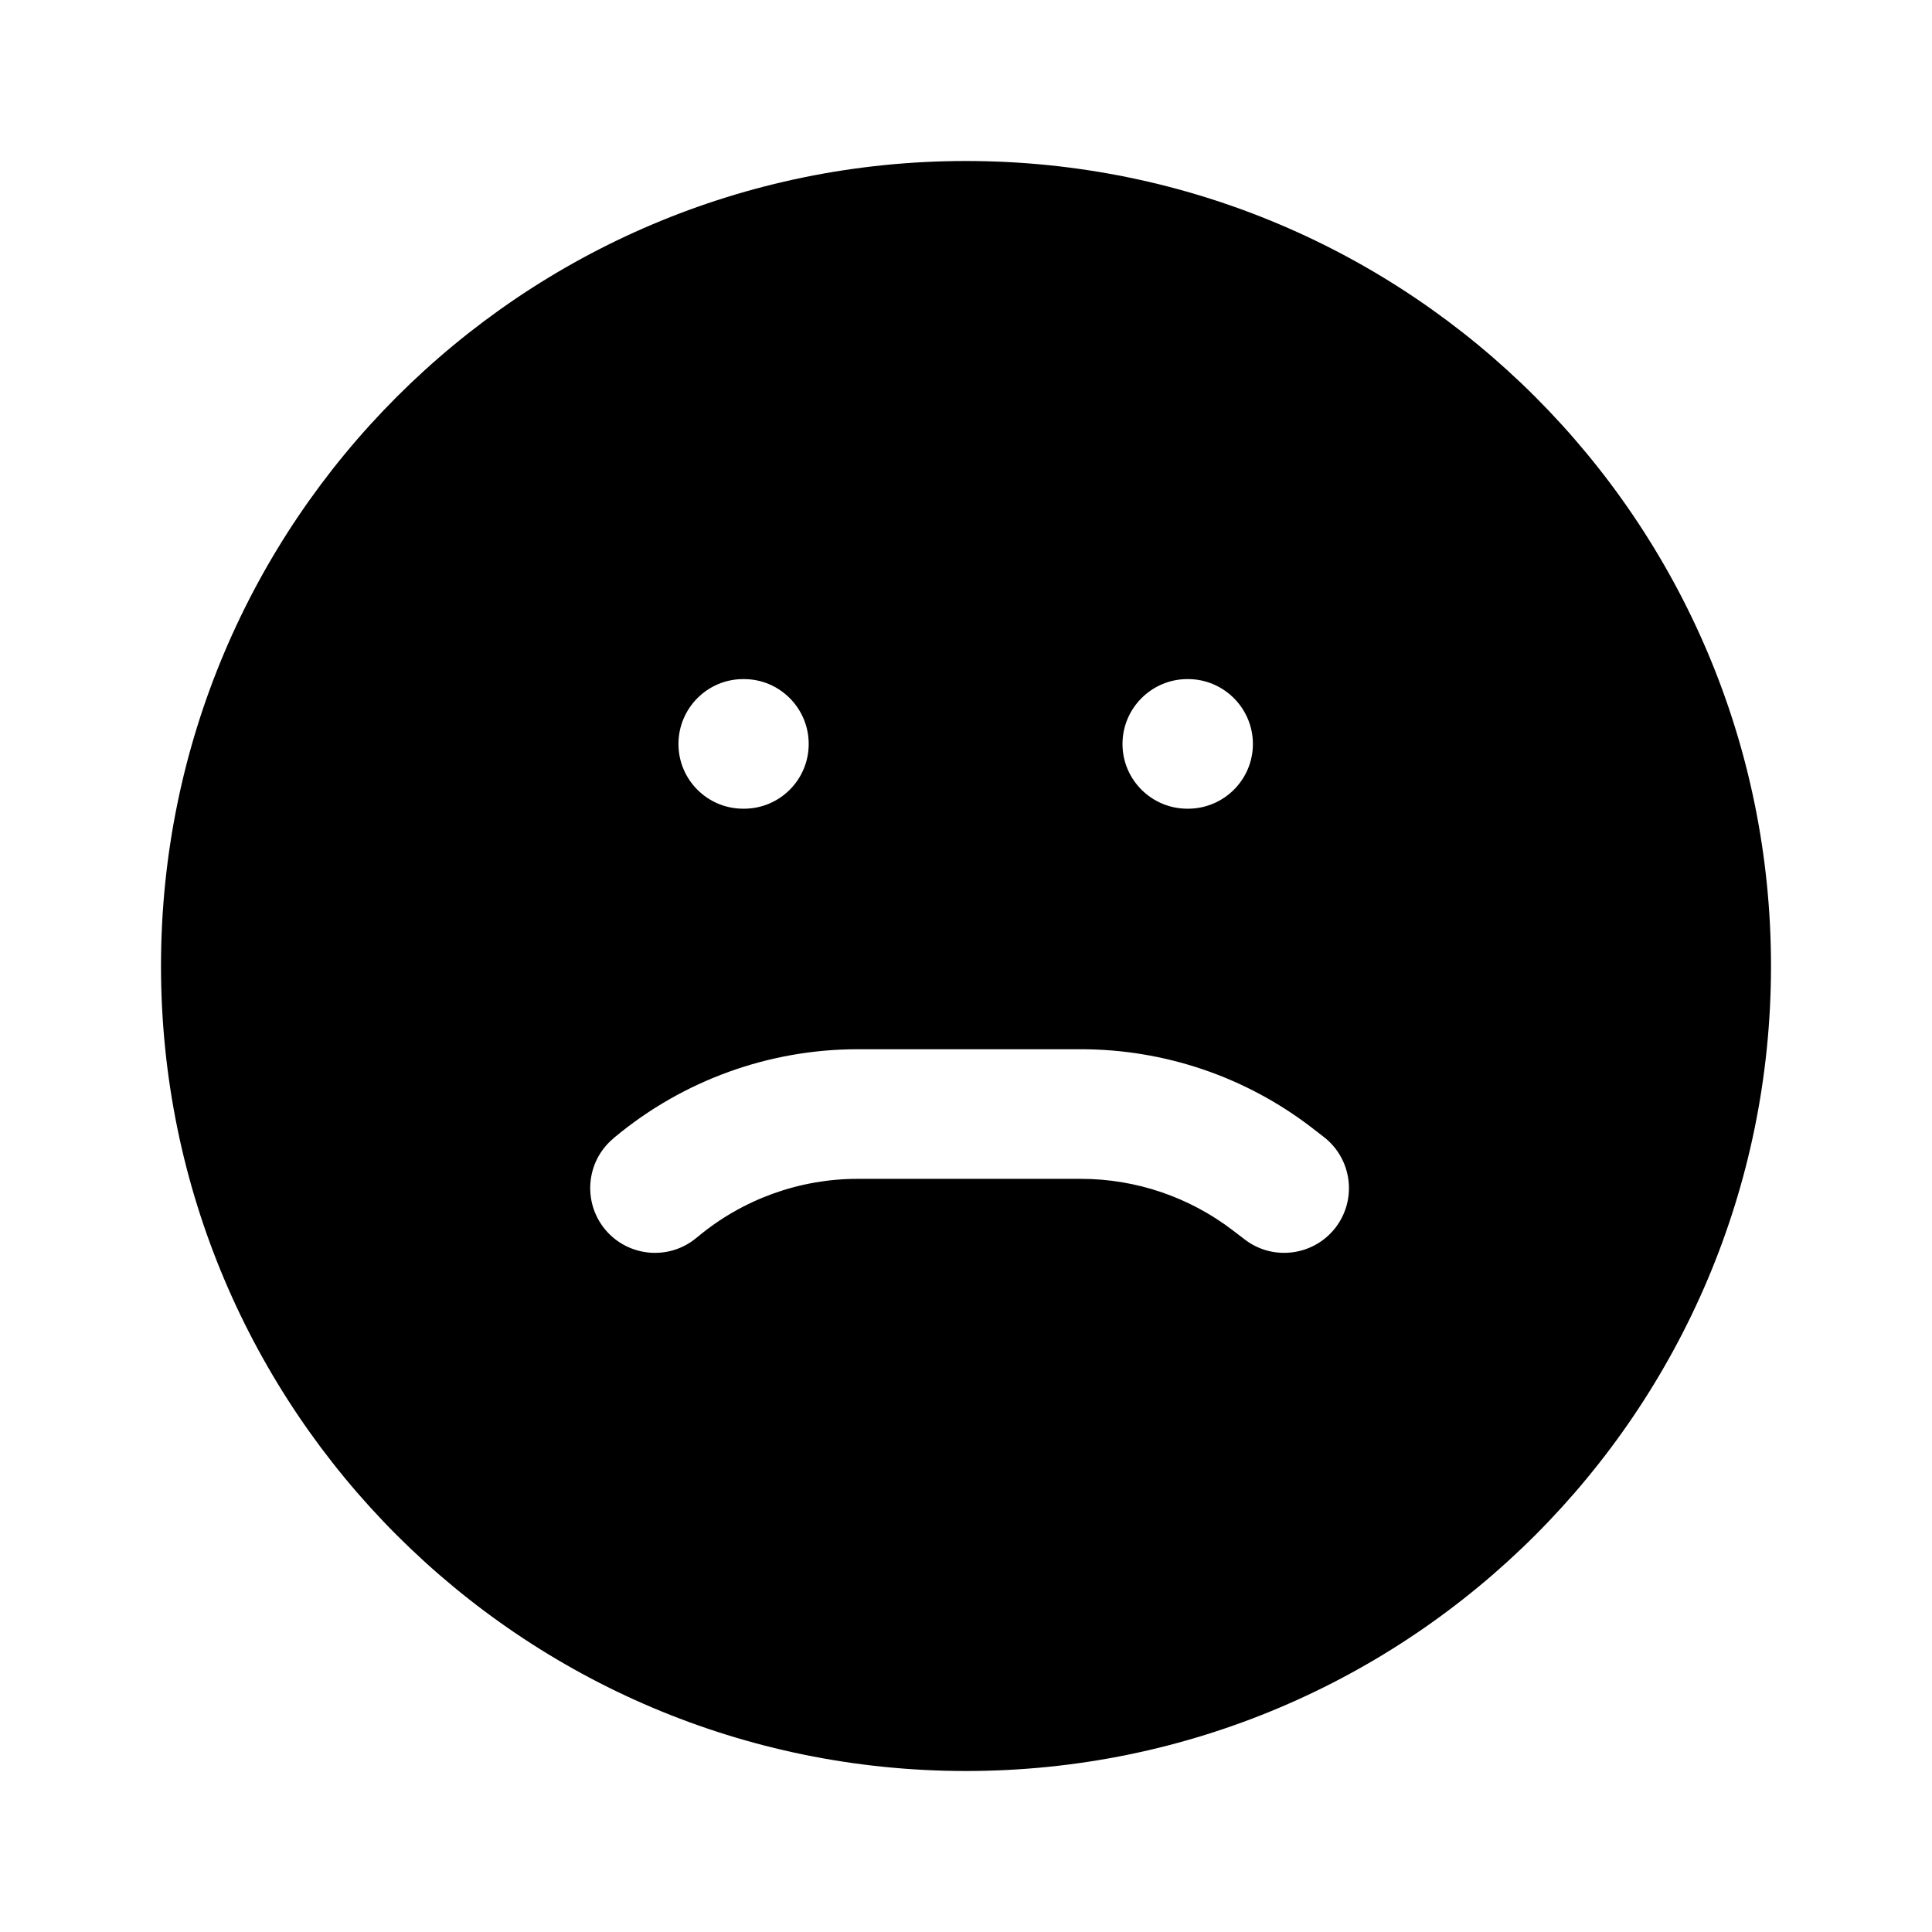
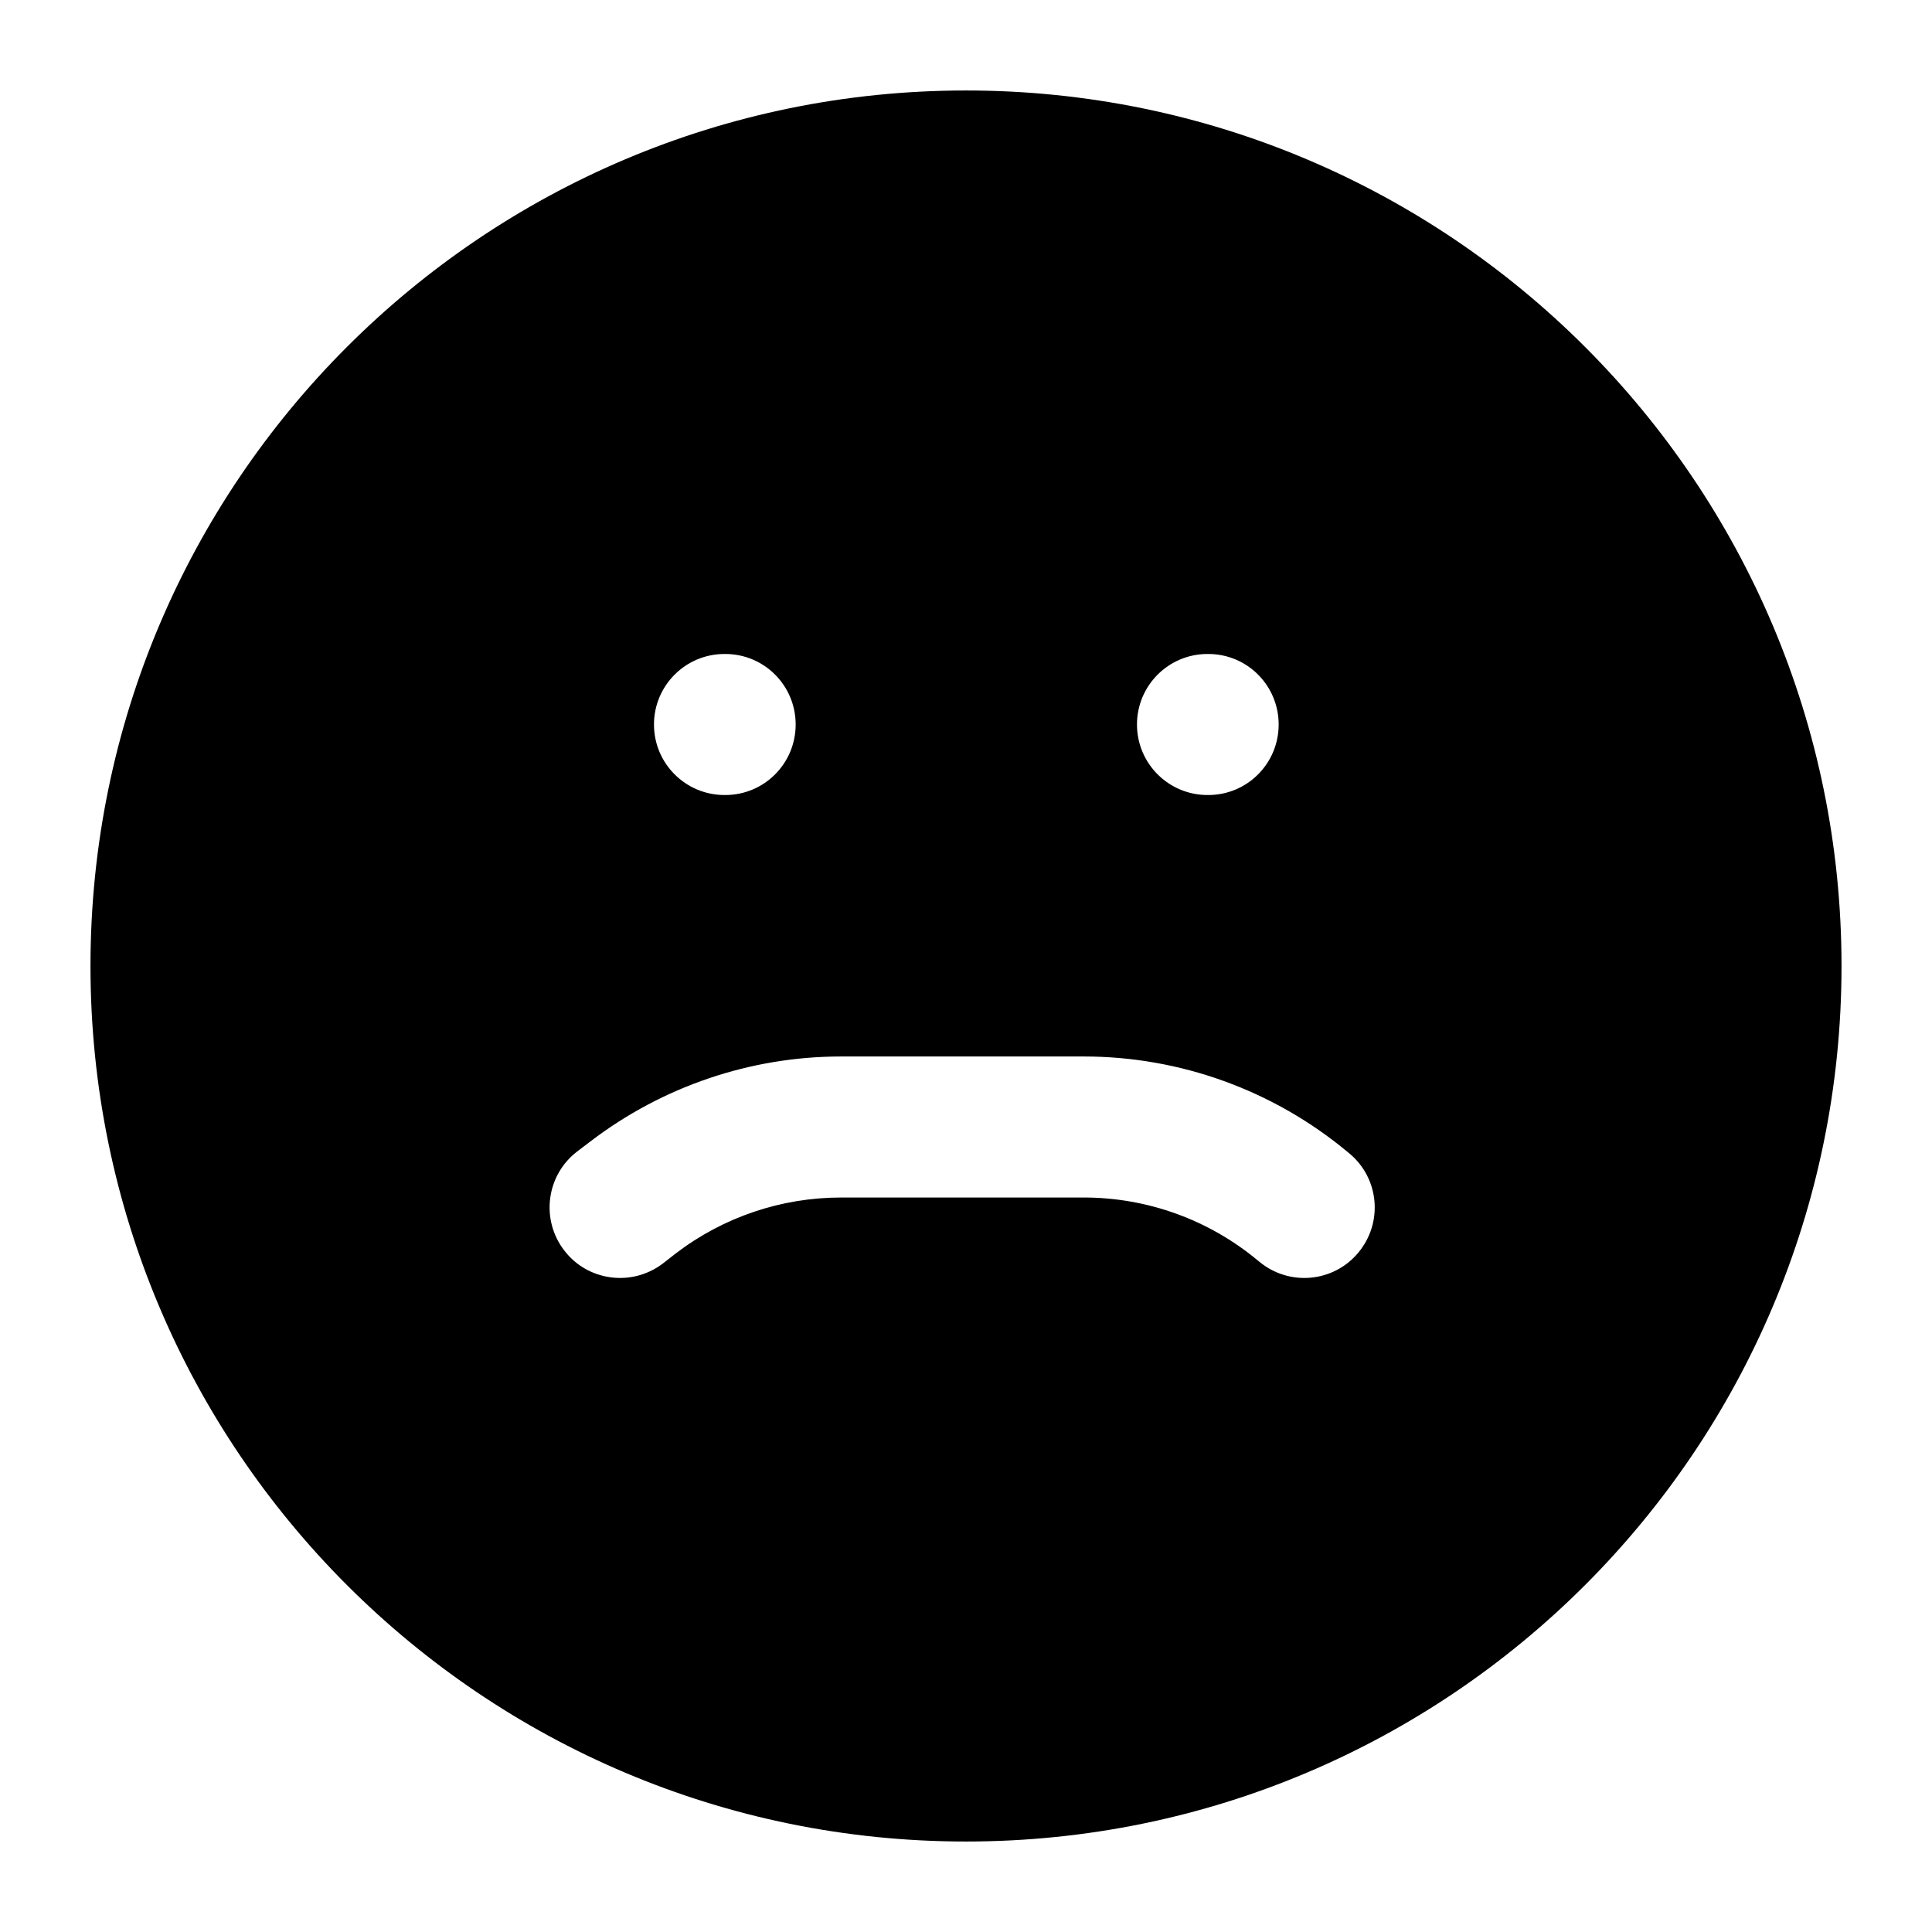
<svg xmlns="http://www.w3.org/2000/svg" width="12" height="12" viewBox="0 0 12 12" fill="none">
-   <path fill-rule="evenodd" clip-rule="evenodd" d="M11 6C11 3.239 8.761 1 6 1C3.239 1 1 3.239 1 6C1 8.761 3.239 11 6 11C8.761 11 11 8.761 11 6ZM7.782 4.621C7.782 4.399 7.601 4.218 7.379 4.218H7.375C7.153 4.218 6.972 4.399 6.972 4.621C6.972 4.843 7.153 5.023 7.375 5.023H7.379C7.601 5.023 7.782 4.843 7.782 4.621ZM5.023 4.621C5.023 4.399 4.843 4.218 4.621 4.218H4.616C4.394 4.218 4.214 4.399 4.214 4.621C4.214 4.843 4.394 5.023 4.616 5.023H4.621C4.843 5.023 5.023 4.843 5.023 4.621ZM6.713 7.322C7.054 7.322 7.385 7.434 7.656 7.641L7.732 7.699C7.908 7.834 8.161 7.8 8.296 7.624C8.431 7.447 8.397 7.195 8.22 7.06L8.145 7.002C7.734 6.687 7.231 6.517 6.713 6.517H5.327C4.777 6.517 4.244 6.71 3.82 7.062L3.811 7.07C3.64 7.212 3.617 7.466 3.759 7.637C3.901 7.807 4.154 7.831 4.325 7.689L4.335 7.681C4.614 7.449 4.965 7.322 5.327 7.322H6.713Z" fill="black" />
+   <path fill-rule="evenodd" clip-rule="evenodd" d="M0.562 6C0.562 2.997 2.997 0.562 6 0.562C9.003 0.562 11.438 2.997 11.438 6C11.438 9.003 9.003 11.438 6 11.438C2.997 11.438 0.562 9.003 0.562 6ZM4.062 4.5C4.062 4.258 4.258 4.062 4.5 4.062H4.505C4.747 4.062 4.942 4.258 4.942 4.5C4.942 4.742 4.747 4.938 4.505 4.938H4.5C4.258 4.938 4.062 4.742 4.062 4.5ZM7.062 4.5C7.062 4.258 7.258 4.062 7.5 4.062H7.505C7.747 4.062 7.942 4.258 7.942 4.5C7.942 4.742 7.747 4.938 7.505 4.938H7.5C7.258 4.938 7.062 4.742 7.062 4.5ZM5.224 7.438C4.854 7.438 4.494 7.559 4.199 7.784L4.117 7.848C3.925 7.994 3.65 7.958 3.504 7.766C3.357 7.574 3.393 7.299 3.585 7.152L3.668 7.089C4.115 6.748 4.662 6.562 5.224 6.562H6.732C7.33 6.562 7.91 6.772 8.37 7.155L8.381 7.164C8.567 7.318 8.592 7.594 8.437 7.78C8.283 7.966 8.007 7.991 7.821 7.836L7.811 7.828C7.508 7.576 7.126 7.438 6.732 7.438H5.224Z" fill="black" />
</svg>
